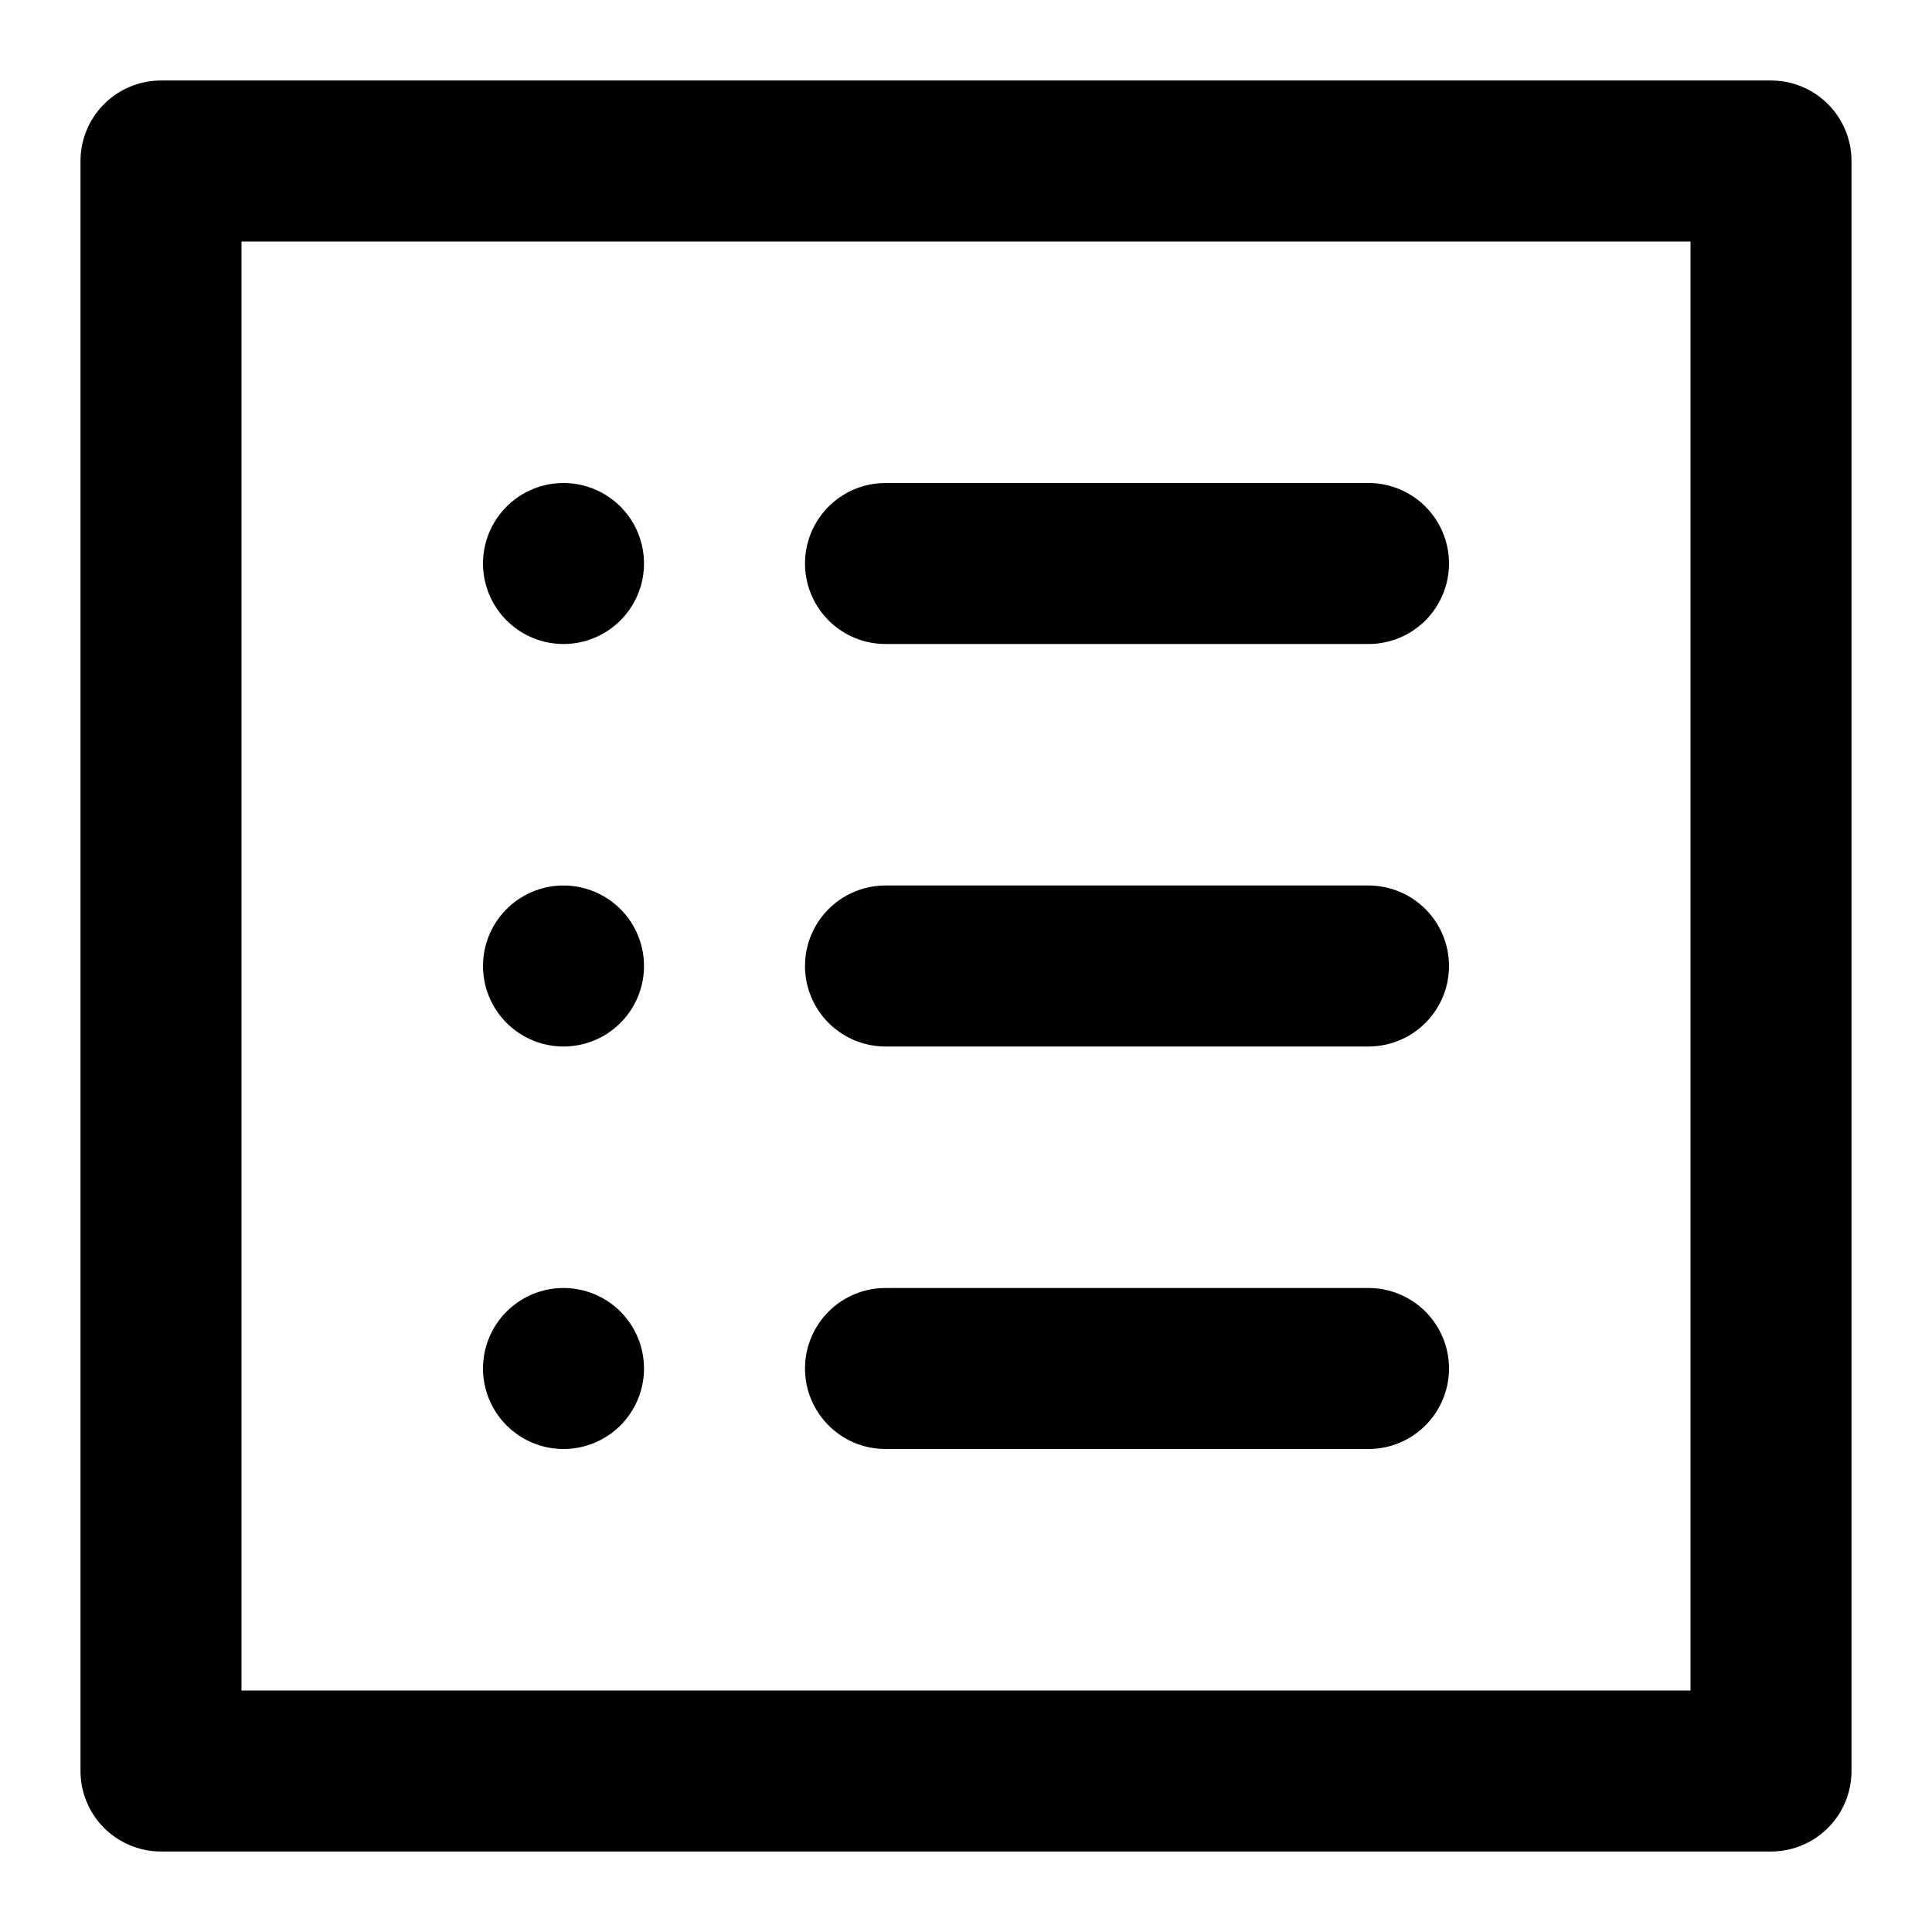
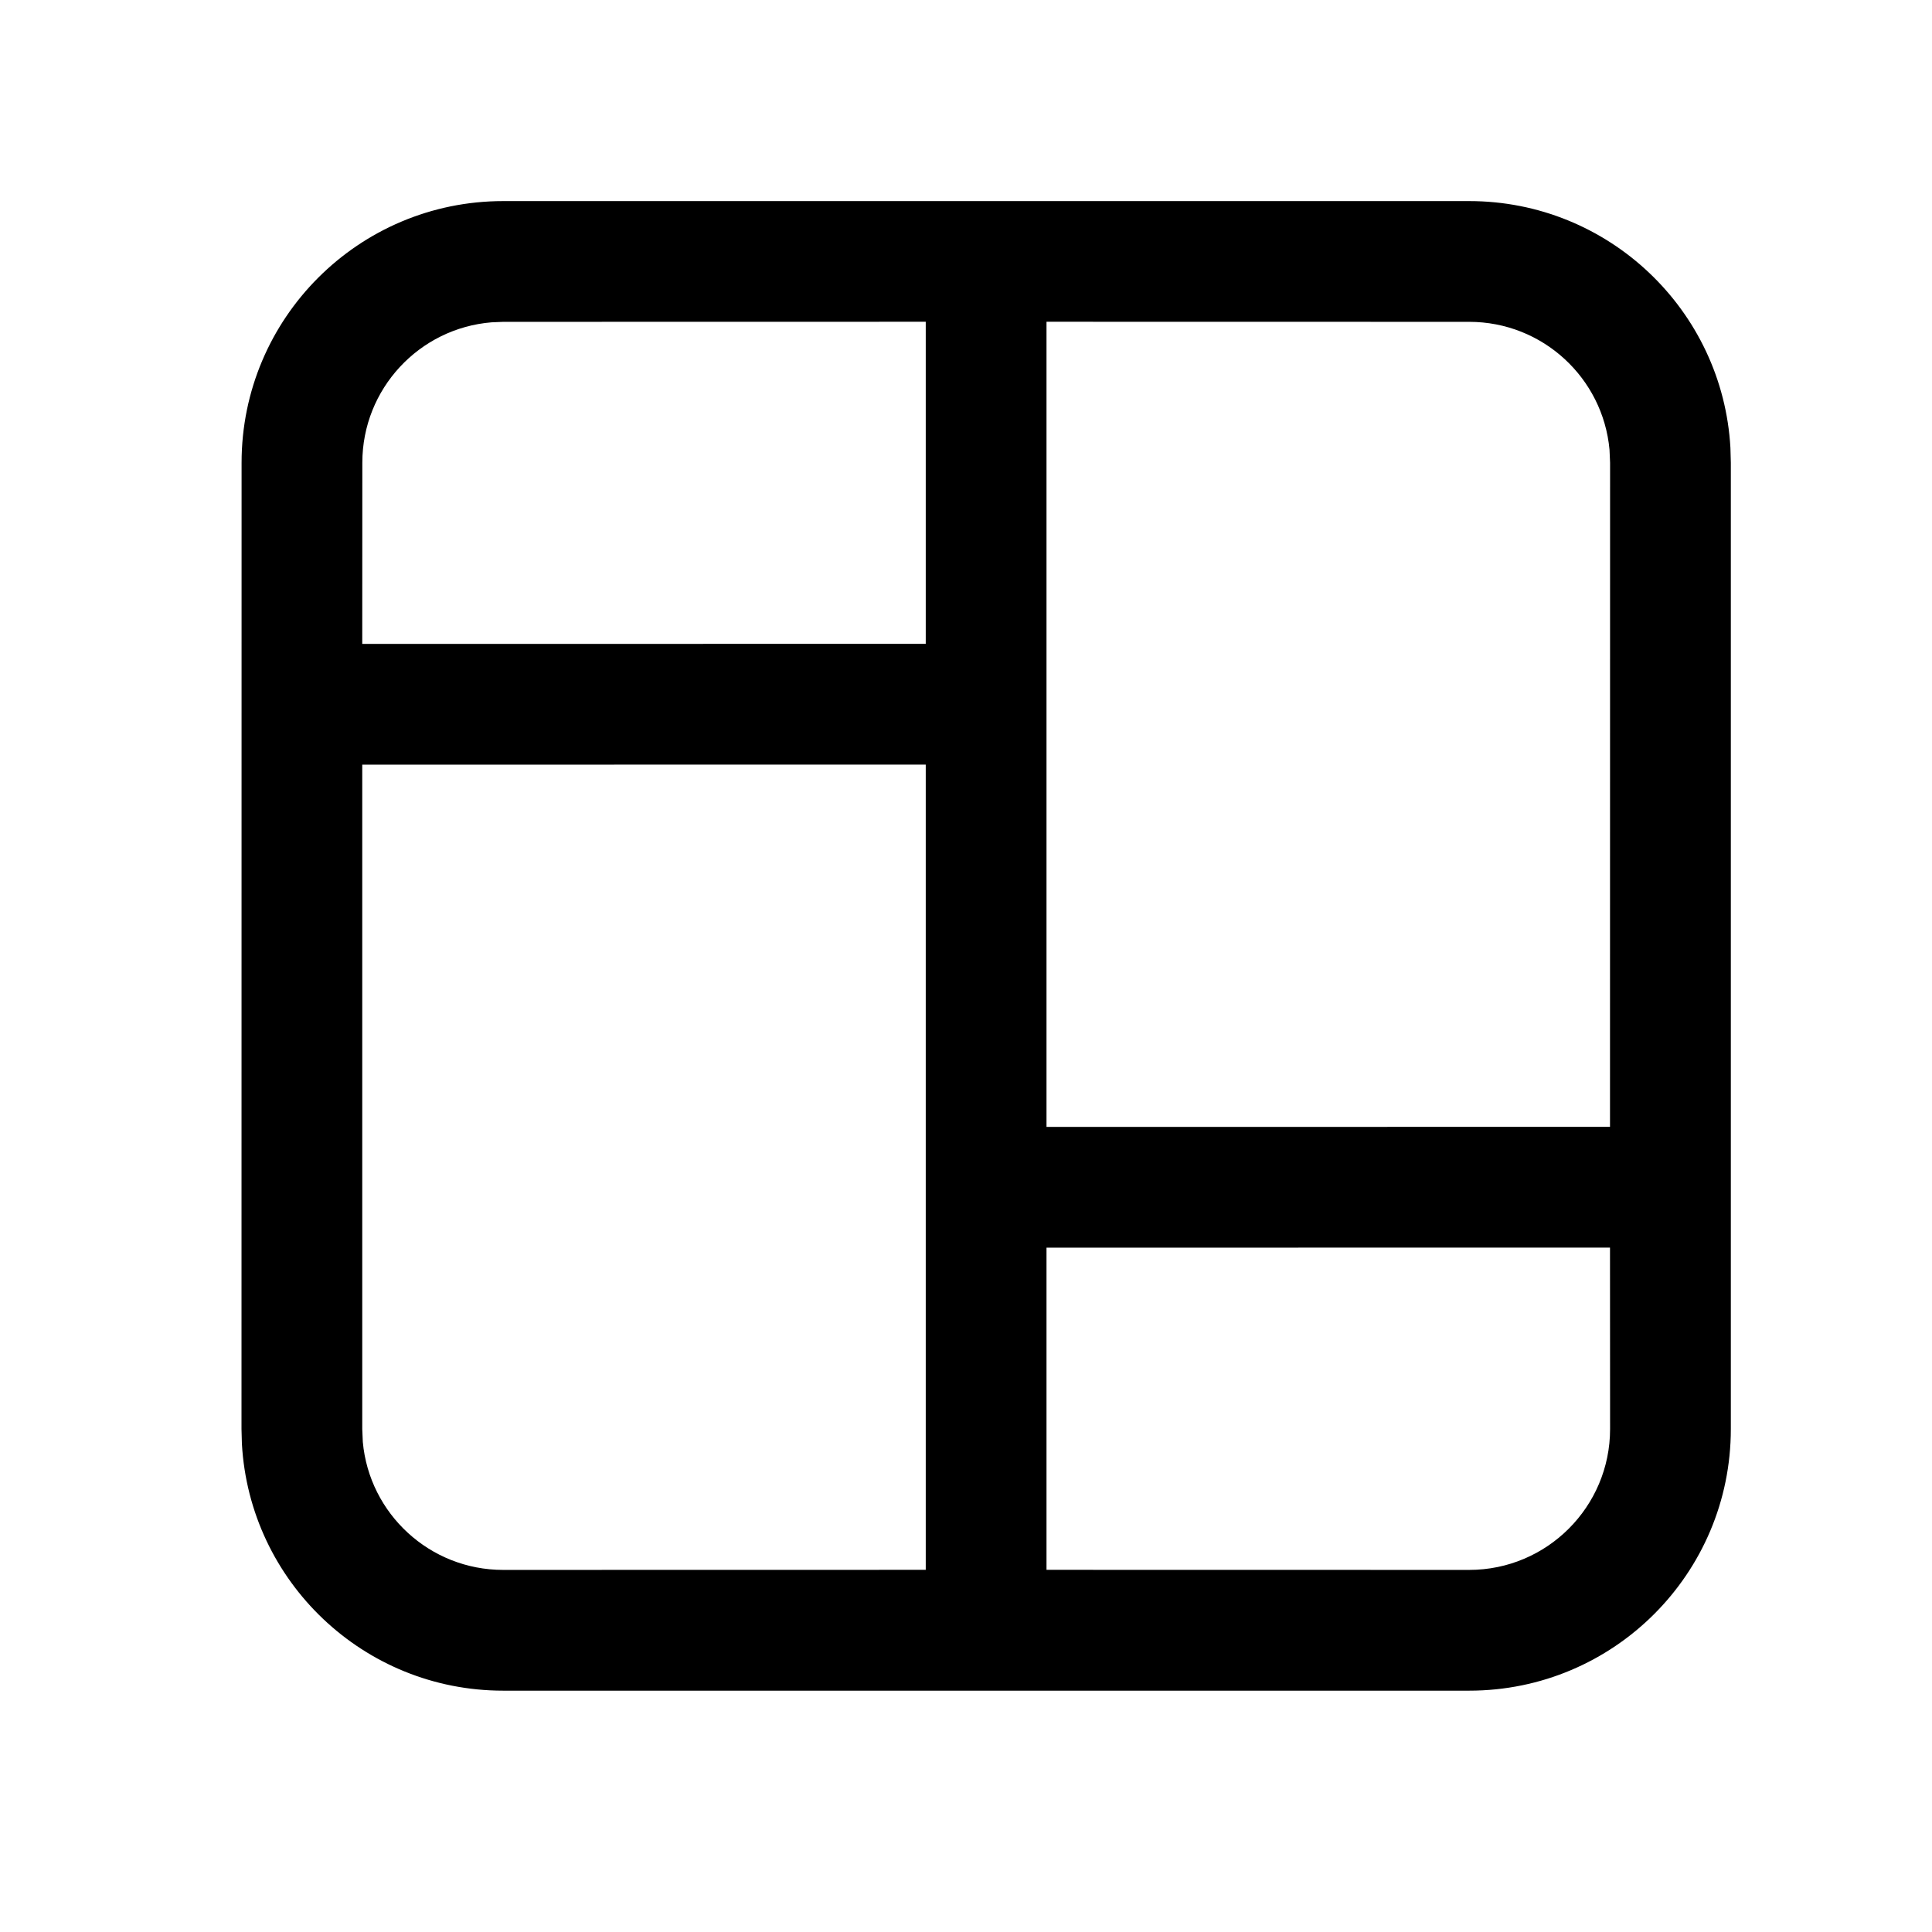
- <svg xmlns="http://www.w3.org/2000/svg" width="24px" height="24px" viewBox="0 0 24 24" role="img" aria-labelledby="dashboardIconTitle" stroke="#000000" stroke-width="2" stroke-linecap="round" stroke-linejoin="round" fill="none" color="#000000">
-   <rect width="20" height="20" x="2" y="2" />
-   <path d="M11 7L17 7M11 12L17 12M11 17L17 17" />
-   <line x1="7" y1="7" x2="7" y2="7" />
-   <line x1="7" y1="12" x2="7" y2="12" />
-   <line x1="7" y1="17" x2="7" y2="17" />
+ <svg xmlns="http://www.w3.org/2000/svg" width="24px" height="24px" viewBox="0 0 24 24" version="1.1">
+   <path d="M18.251,2.498 C19.984,2.498 21.401,3.855 21.496,5.564 L21.501,5.748 L21.501,17.752 C21.501,19.547 20.046,21.002 18.251,21.002 L6.25,21.002 C4.517,21.002 3.101,19.646 3.005,17.936 L3,17.752 L3.001,5.748 C3.001,3.953 4.456,2.498 6.251,2.498 L18.251,2.498 Z M11.5,9.498 L4.5,9.499 L4.5,17.752 L4.507,17.913 C4.588,18.804 5.338,19.502 6.25,19.502 L11.5,19.501 L11.5,9.498 Z M20,15.498 L13,15.499 L13,19.501 L18.251,19.502 C19.217,19.502 20.001,18.718 20.001,17.752 L20,15.498 Z M18.251,3.998 L13,3.997 L13,13.999 L20,13.998 L20.001,5.748 L19.994,5.587 C19.913,4.696 19.164,3.998 18.251,3.998 Z M11.5,3.997 L6.251,3.998 L6.107,4.004 C5.208,4.077 4.501,4.83 4.501,5.748 L4.5,7.999 L11.5,7.998 L11.5,3.997 Z" id="🎨-Color" />
</svg>
